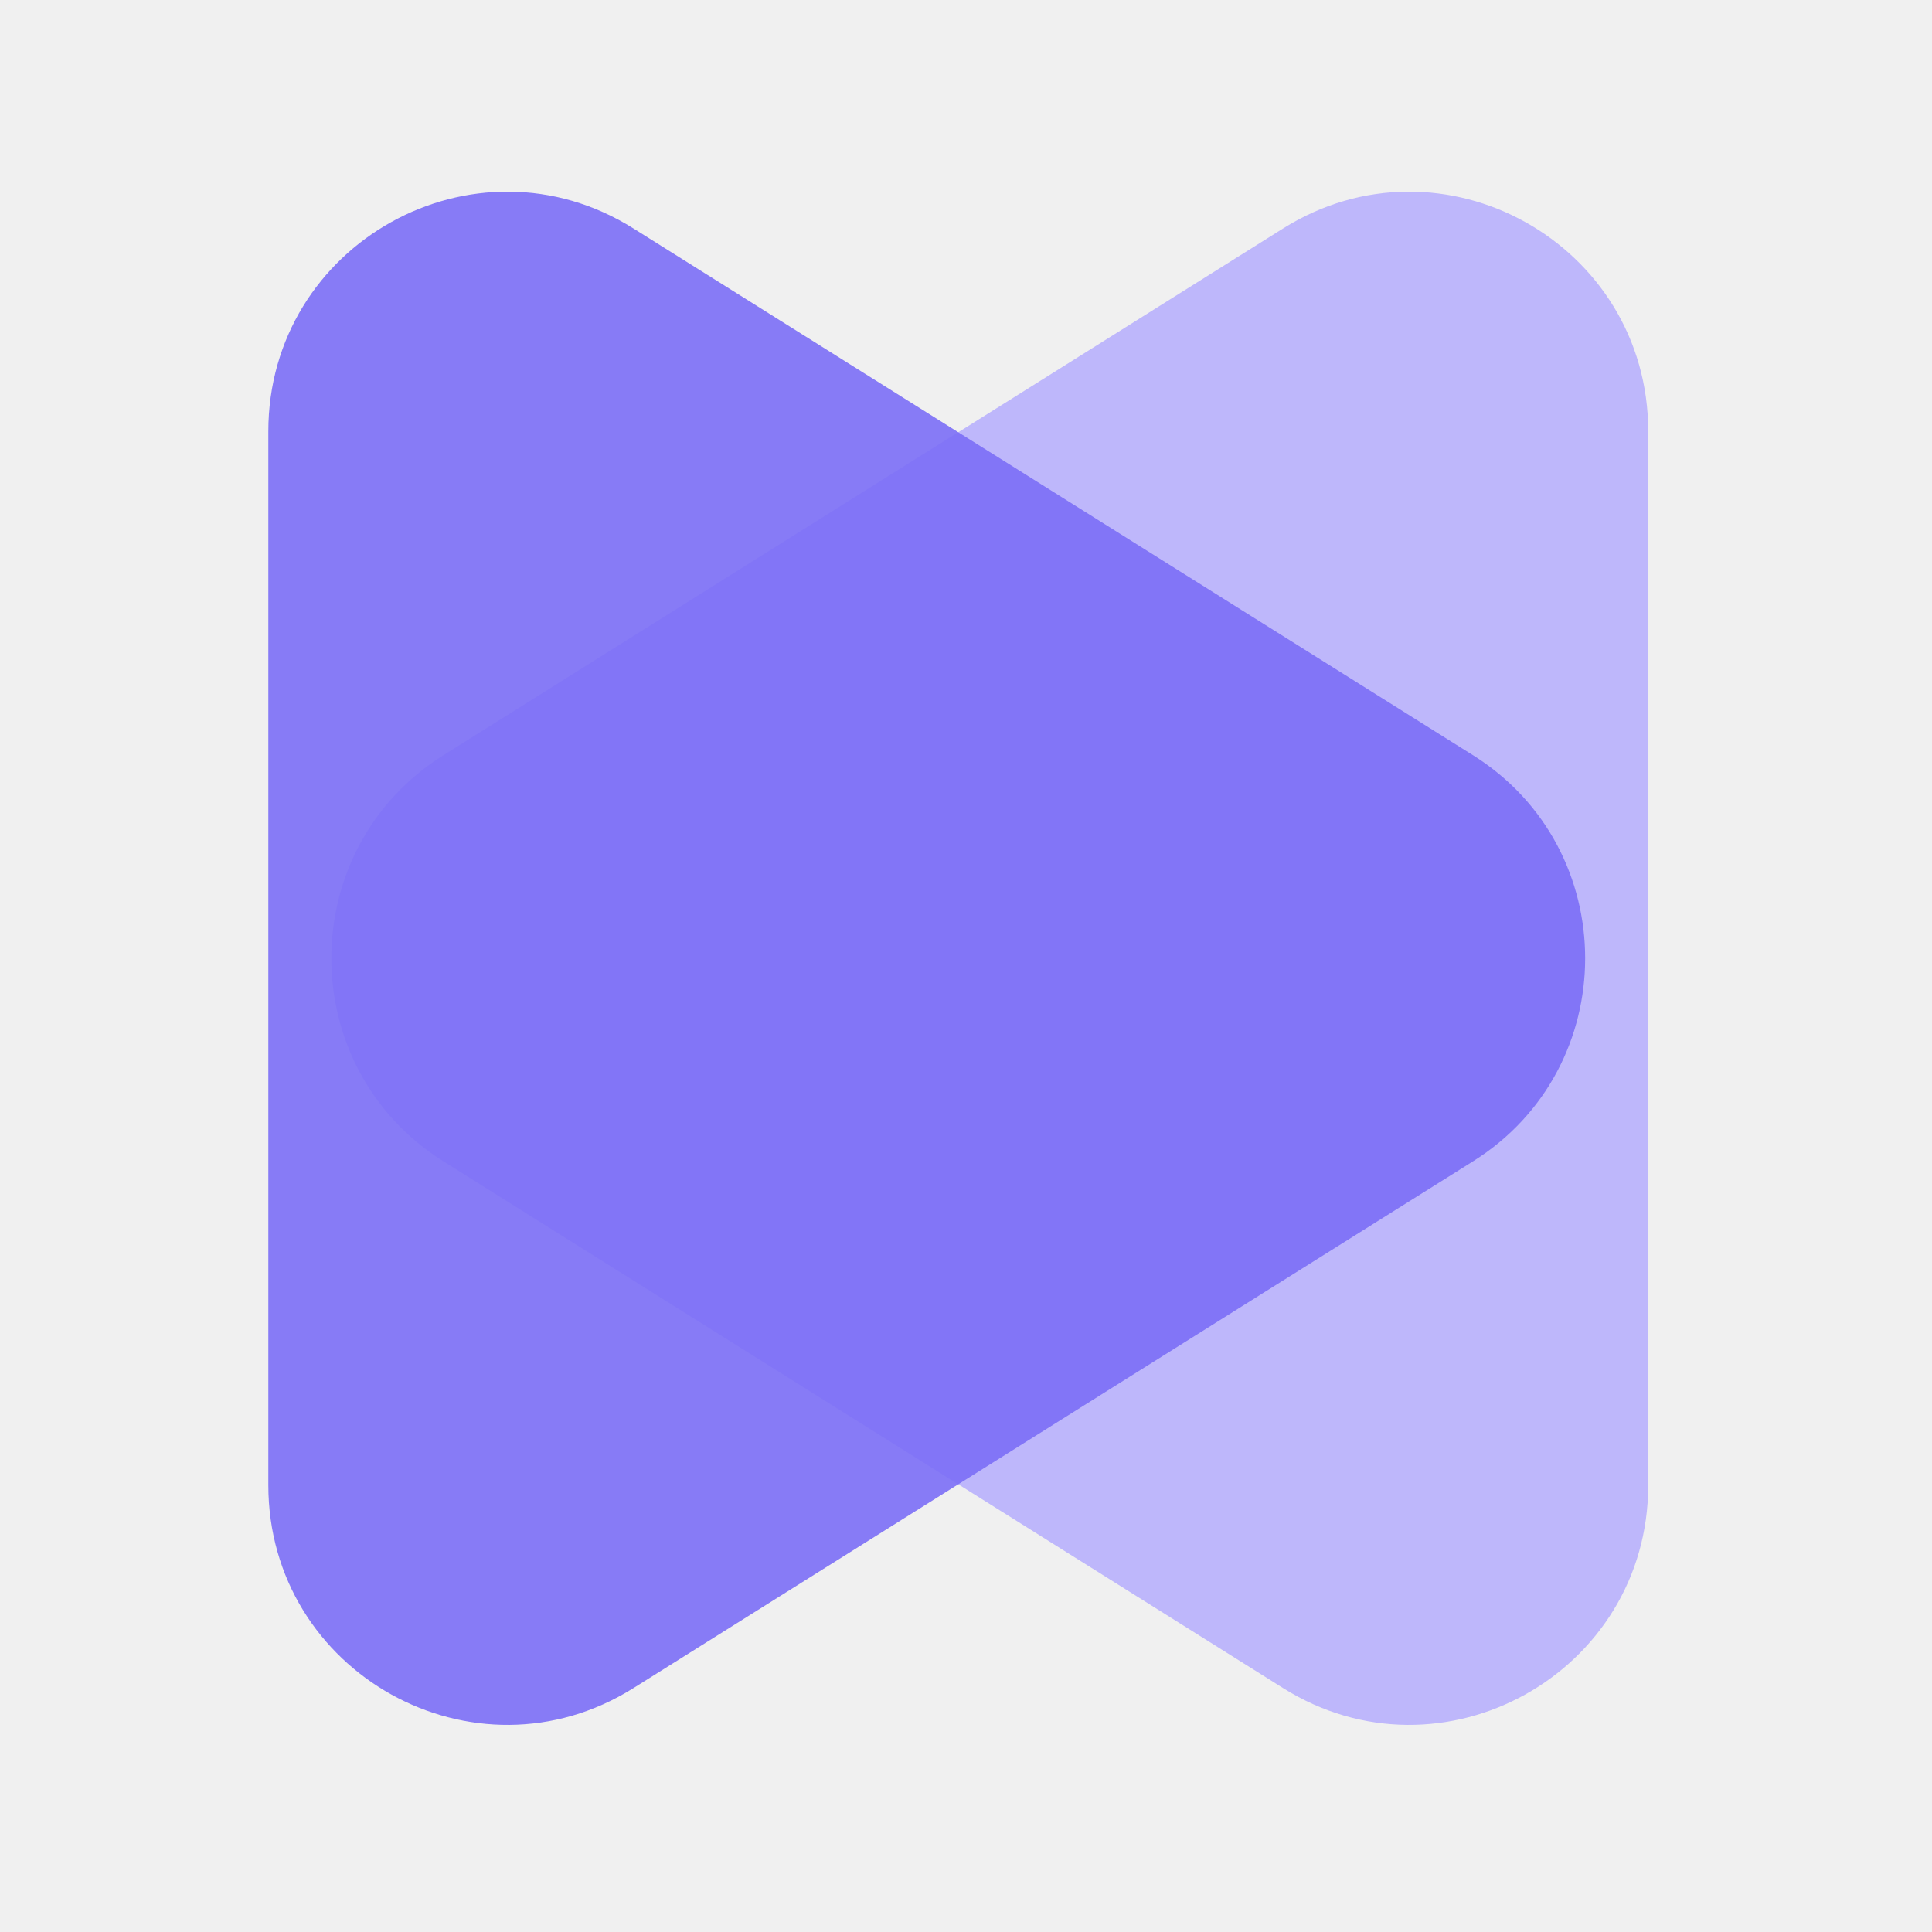
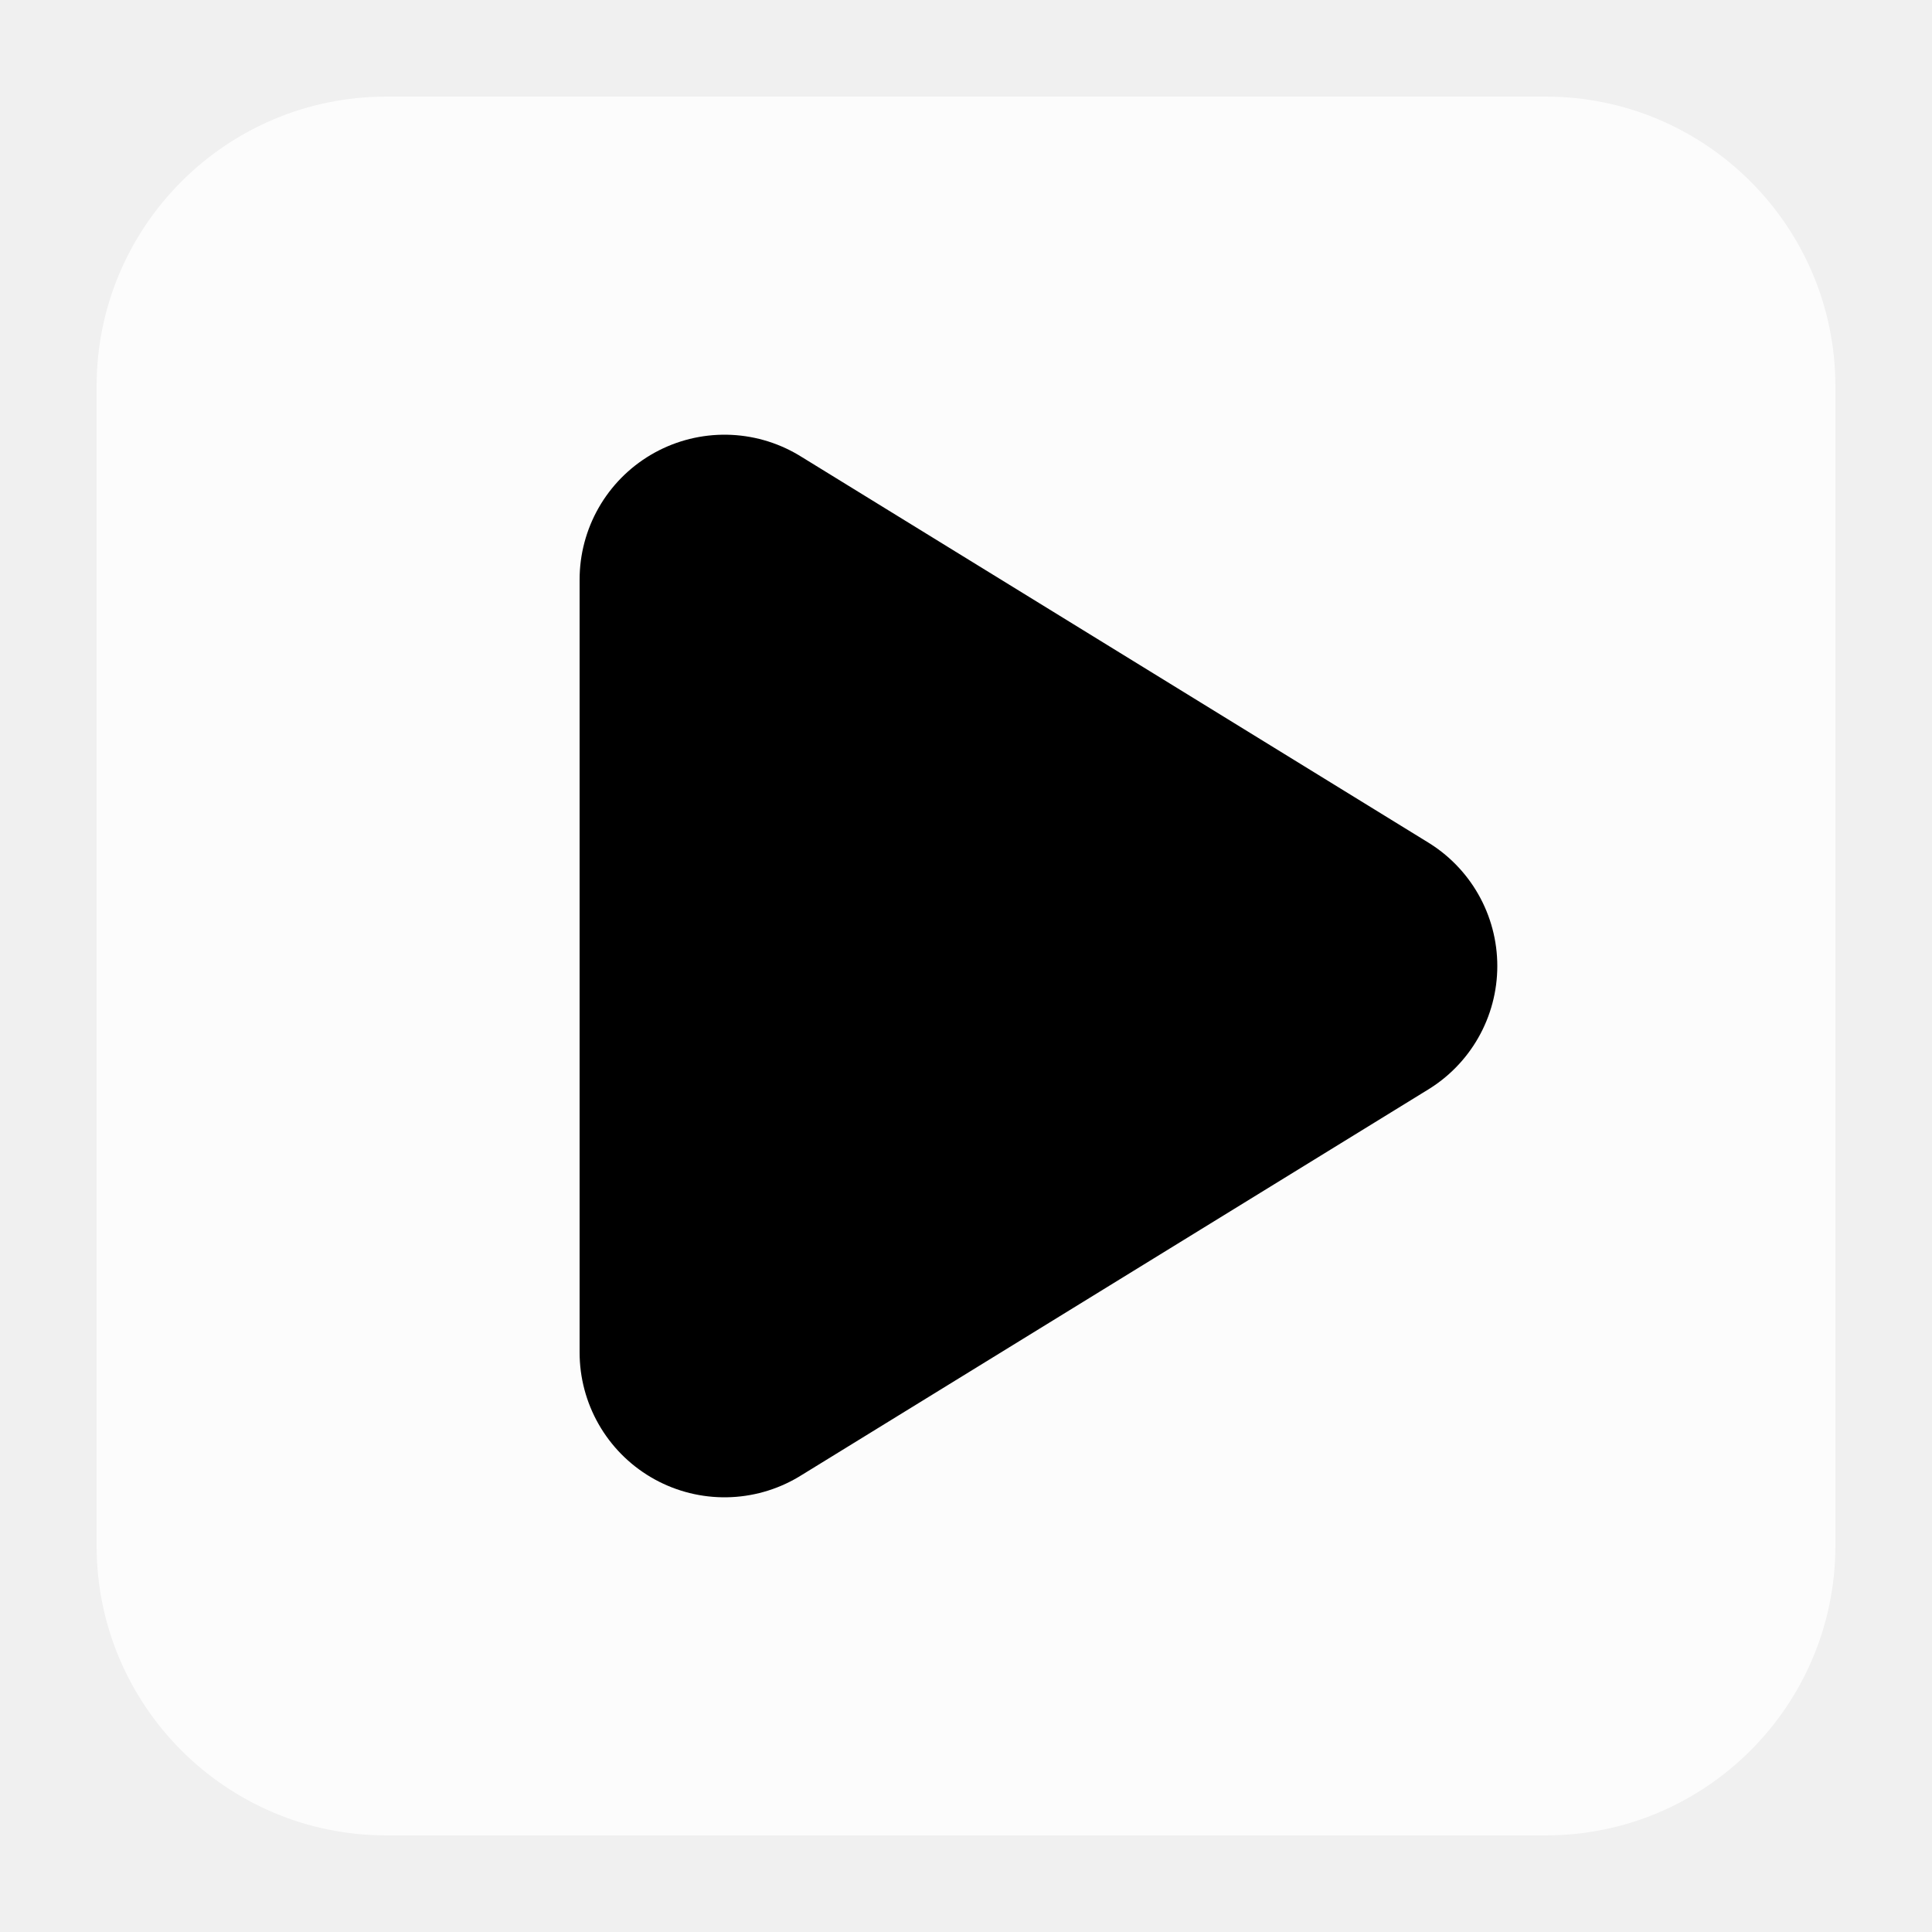
- <svg xmlns="http://www.w3.org/2000/svg" width="26" height="26" viewBox="0 0 26 26" fill="none">
-   <path d="M5.968 10.164L17.268 3.074C19.406 1.733 22.181 3.275 22.181 5.807V19.985C22.181 22.516 19.406 24.059 17.268 22.718L5.968 15.628C3.957 14.366 3.957 11.426 5.968 10.164Z" fill="#BEB7FB" />
-   <path opacity="0.9" d="M19.824 10.164L8.524 3.074C6.386 1.733 3.611 3.275 3.611 5.807V19.985C3.611 22.516 6.386 24.059 8.524 22.718L19.824 15.628C21.835 14.366 21.835 11.426 19.824 10.164Z" fill="#7B6EF6" />
+ <svg xmlns="http://www.w3.org/2000/svg" width="40" height="40" viewBox="0 0 40 40" fill="none">
+   <rect x="2" y="2" width="36" height="36" rx="6" fill="white" fill-opacity="0.8" />
+   <path d="M15 12 L15 28 L28 20 Z" fill="#000000" stroke="#000000" stroke-width="6" stroke-linejoin="round" stroke-linecap="round" />
</svg>
